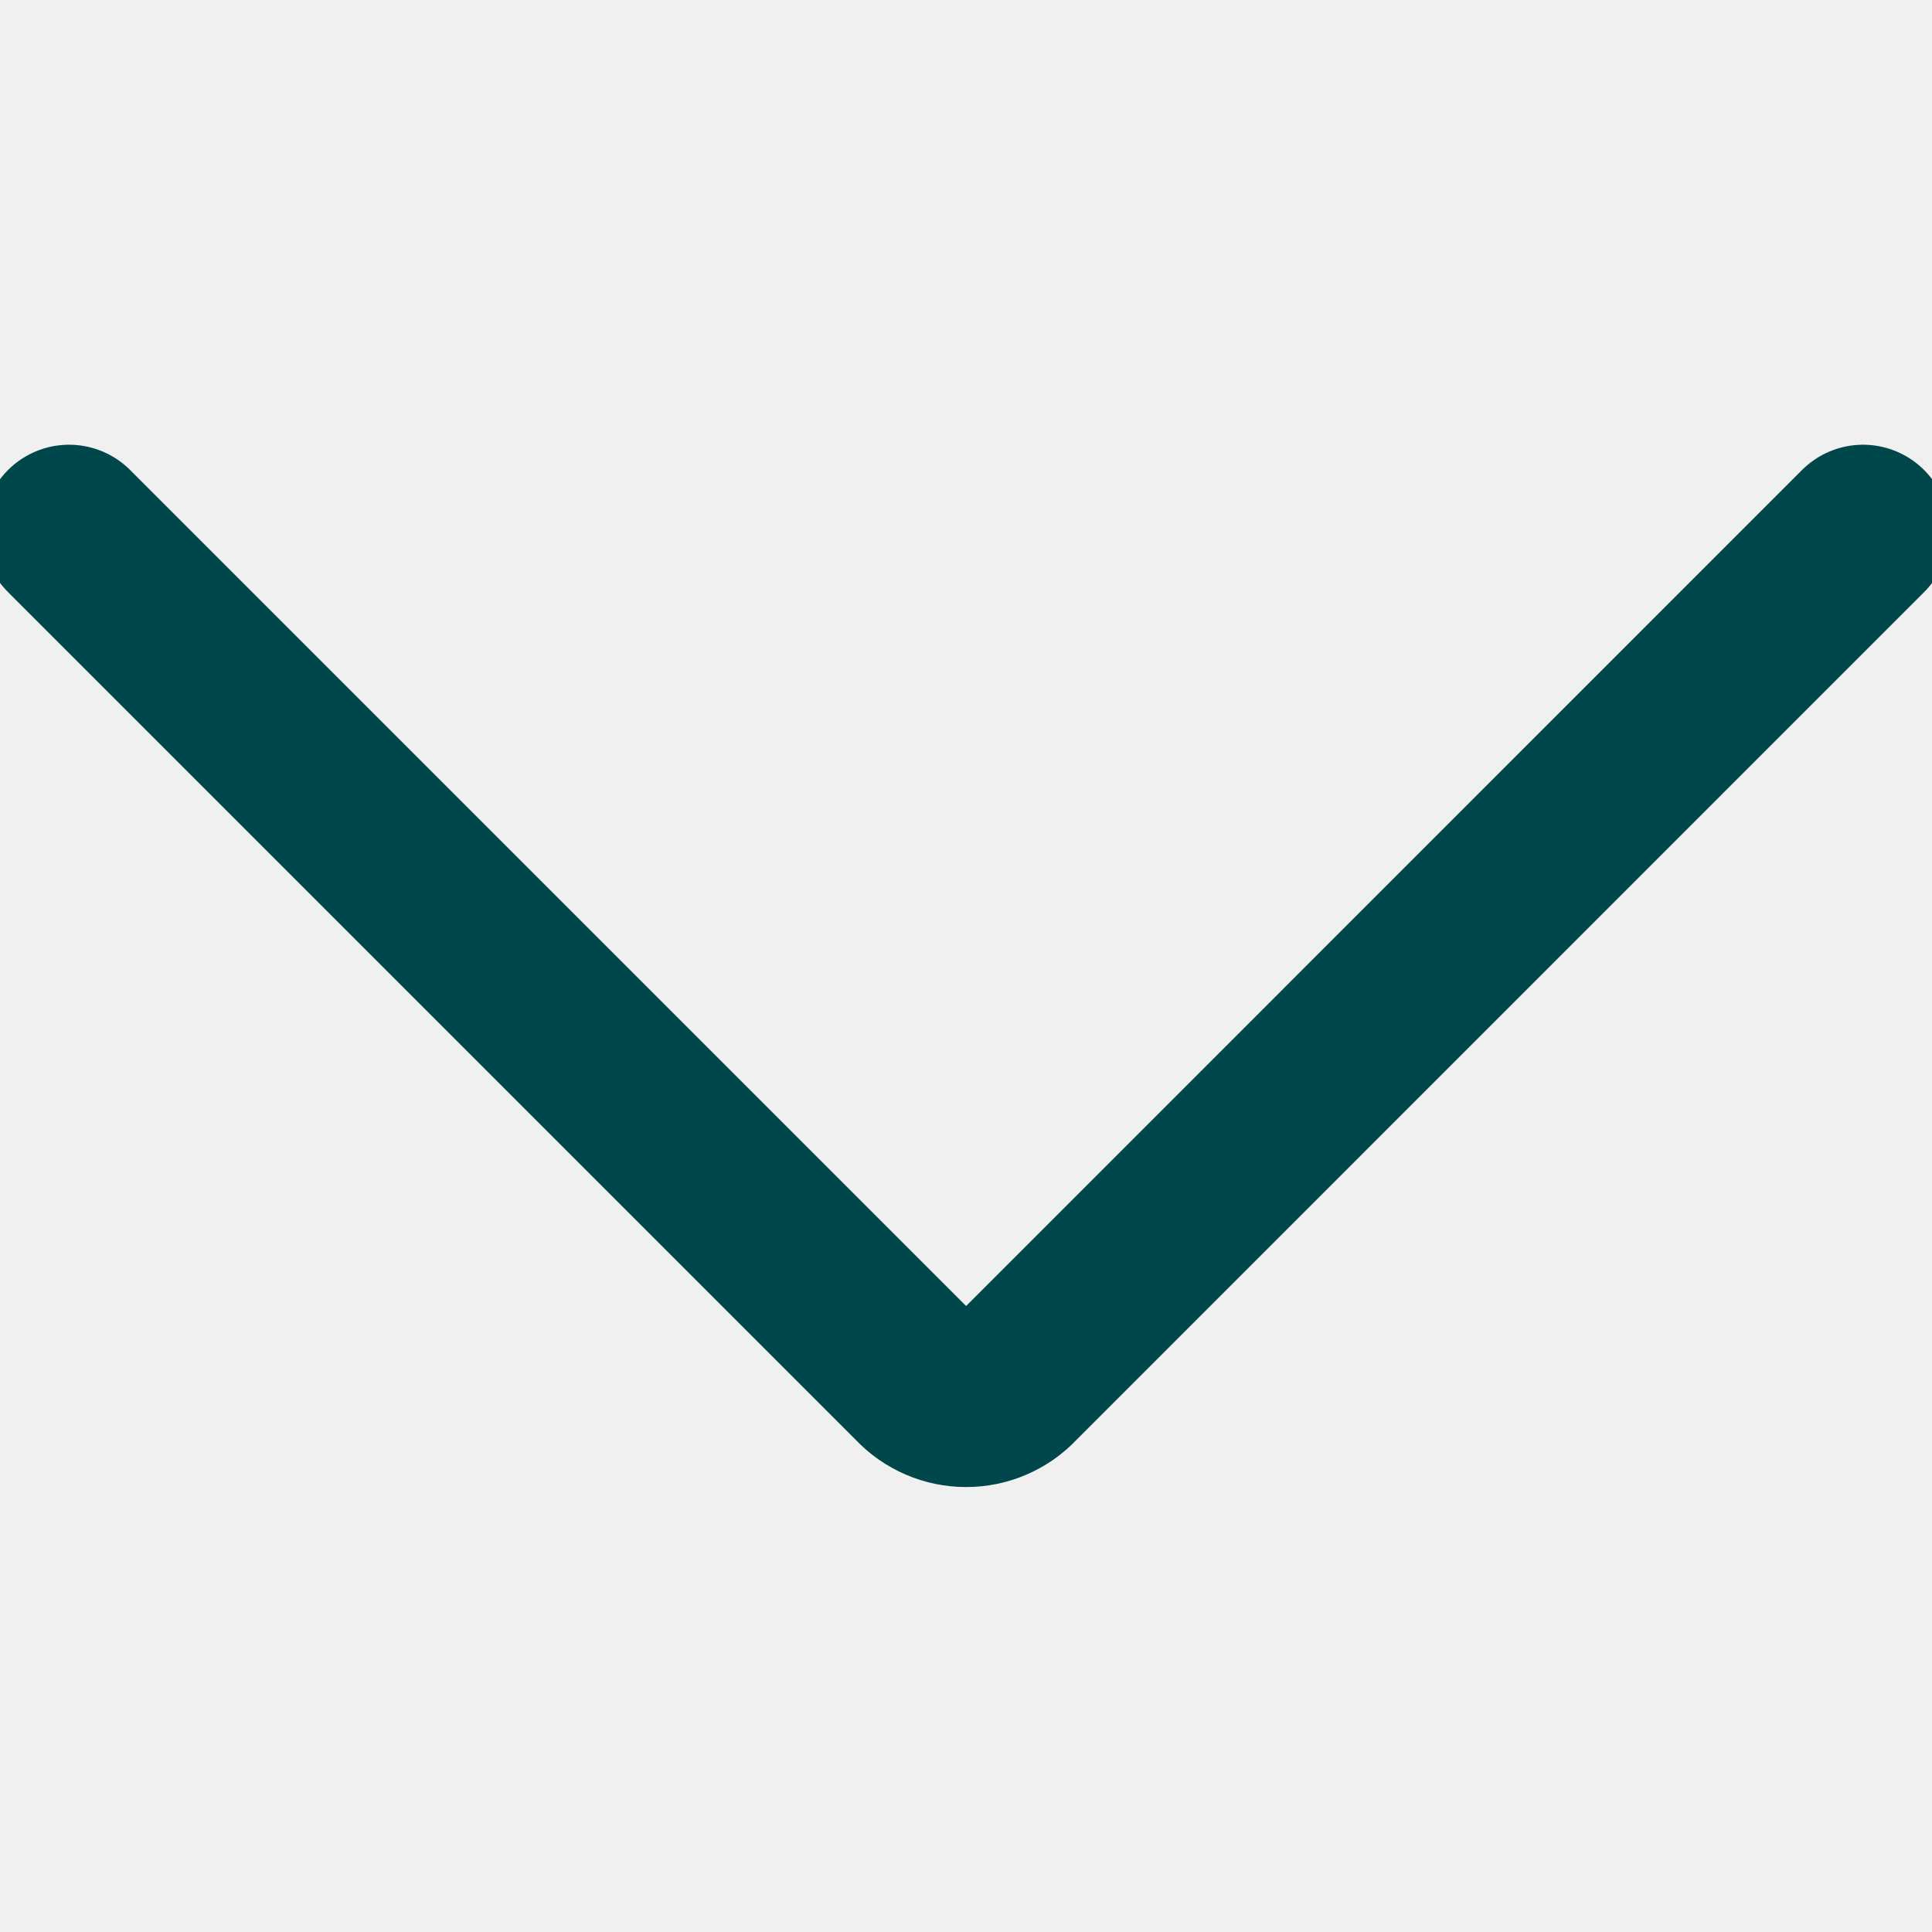
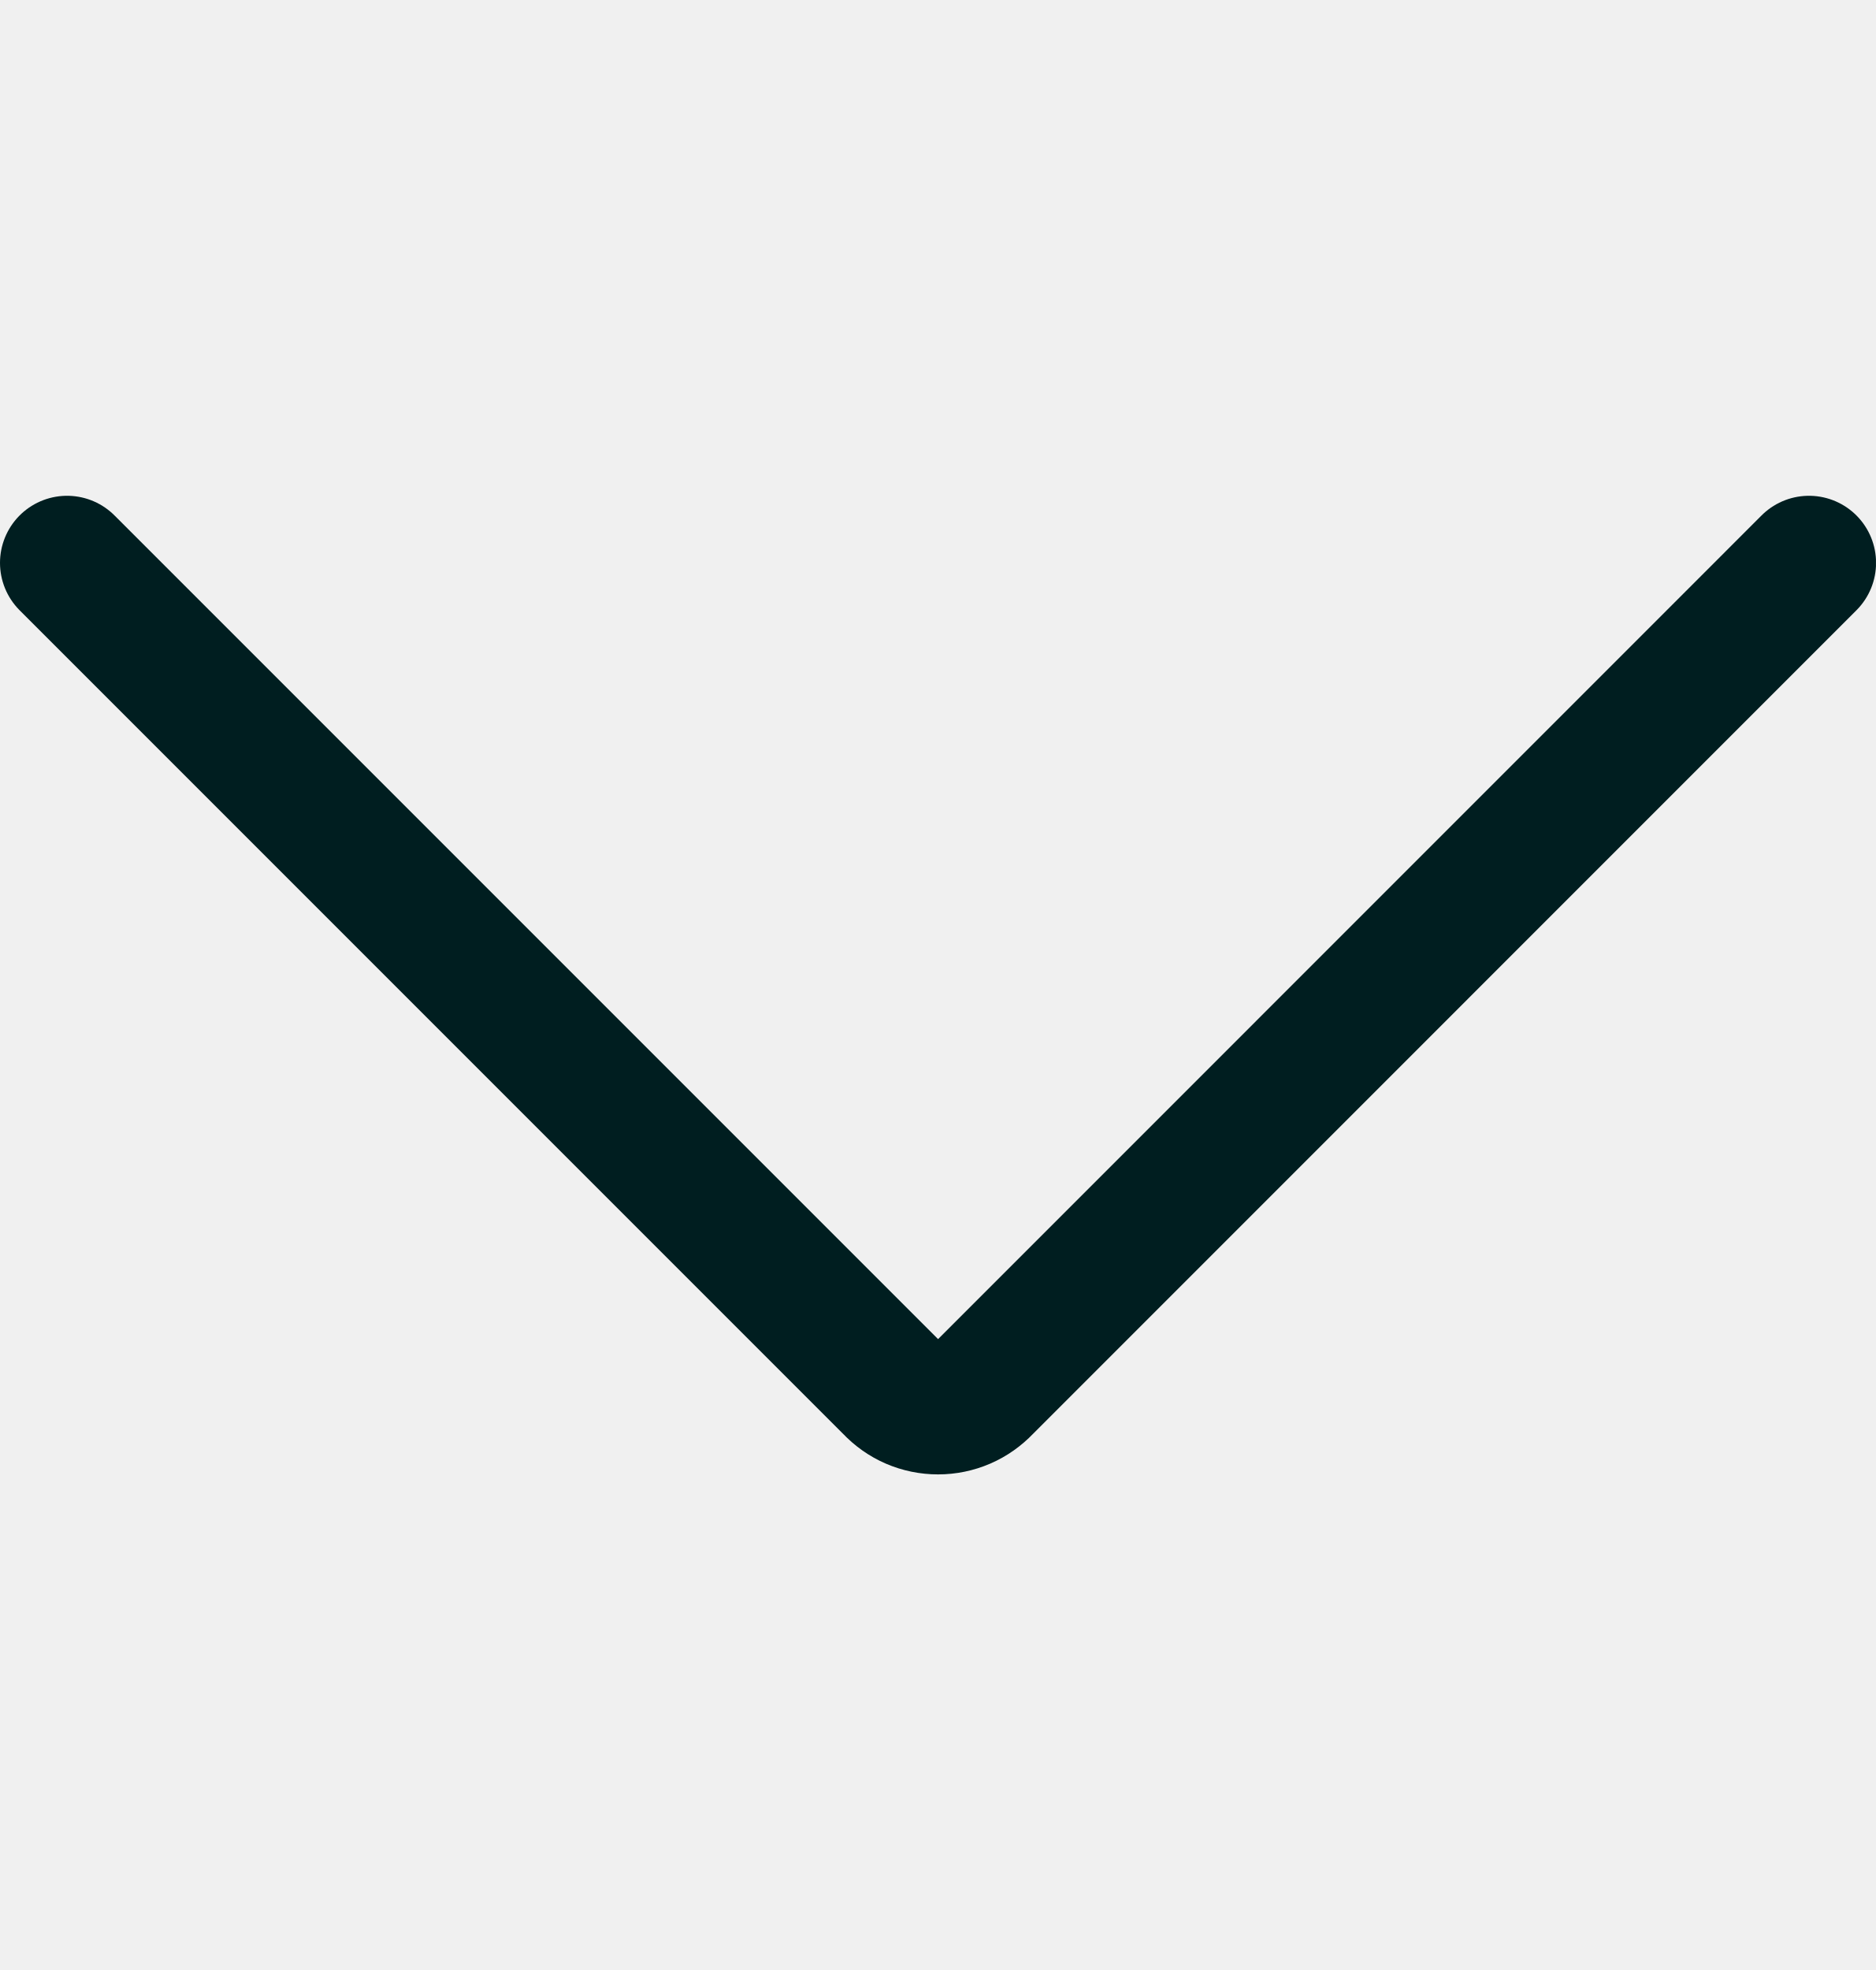
- <svg xmlns="http://www.w3.org/2000/svg" viewBox="0 0 16 16" fill="none">
-   <g clip-path="url(#clip0_14550_21139)">
-     <path d="M0.572 4.398L7.601 11.427C7.652 11.482 7.714 11.525 7.783 11.555C7.852 11.585 7.926 11.6 8.001 11.6C8.076 11.6 8.15 11.585 8.219 11.555C8.288 11.525 8.35 11.482 8.401 11.427L15.429 4.398" stroke="#00474B" stroke-width="1.43" stroke-linecap="round" stroke-linejoin="round" />
+ <svg xmlns="http://www.w3.org/2000/svg" width="20" height="21" viewBox="0 0 20 21" fill="none">
+   <g clip-path="url(#clip0_14836_11790)">
+     <path d="M0.715 6L9.501 14.786C9.565 14.854 9.642 14.909 9.728 14.946C9.814 14.983 9.907 15.002 10.001 15.002C10.094 15.002 10.187 14.983 10.273 14.946C10.359 14.909 10.436 14.854 10.501 14.786L19.286 6" stroke="#001E20" stroke-width="1.43" stroke-linecap="round" stroke-linejoin="round" />
  </g>
  <defs>
-     <clipPath id="clip0_14550_21139">
-       <rect width="16" height="16" fill="white" />
+     <clipPath id="clip0_14836_11790">
+       <rect width="20" height="20" fill="white" transform="translate(0 0.5)" />
    </clipPath>
  </defs>
</svg>
